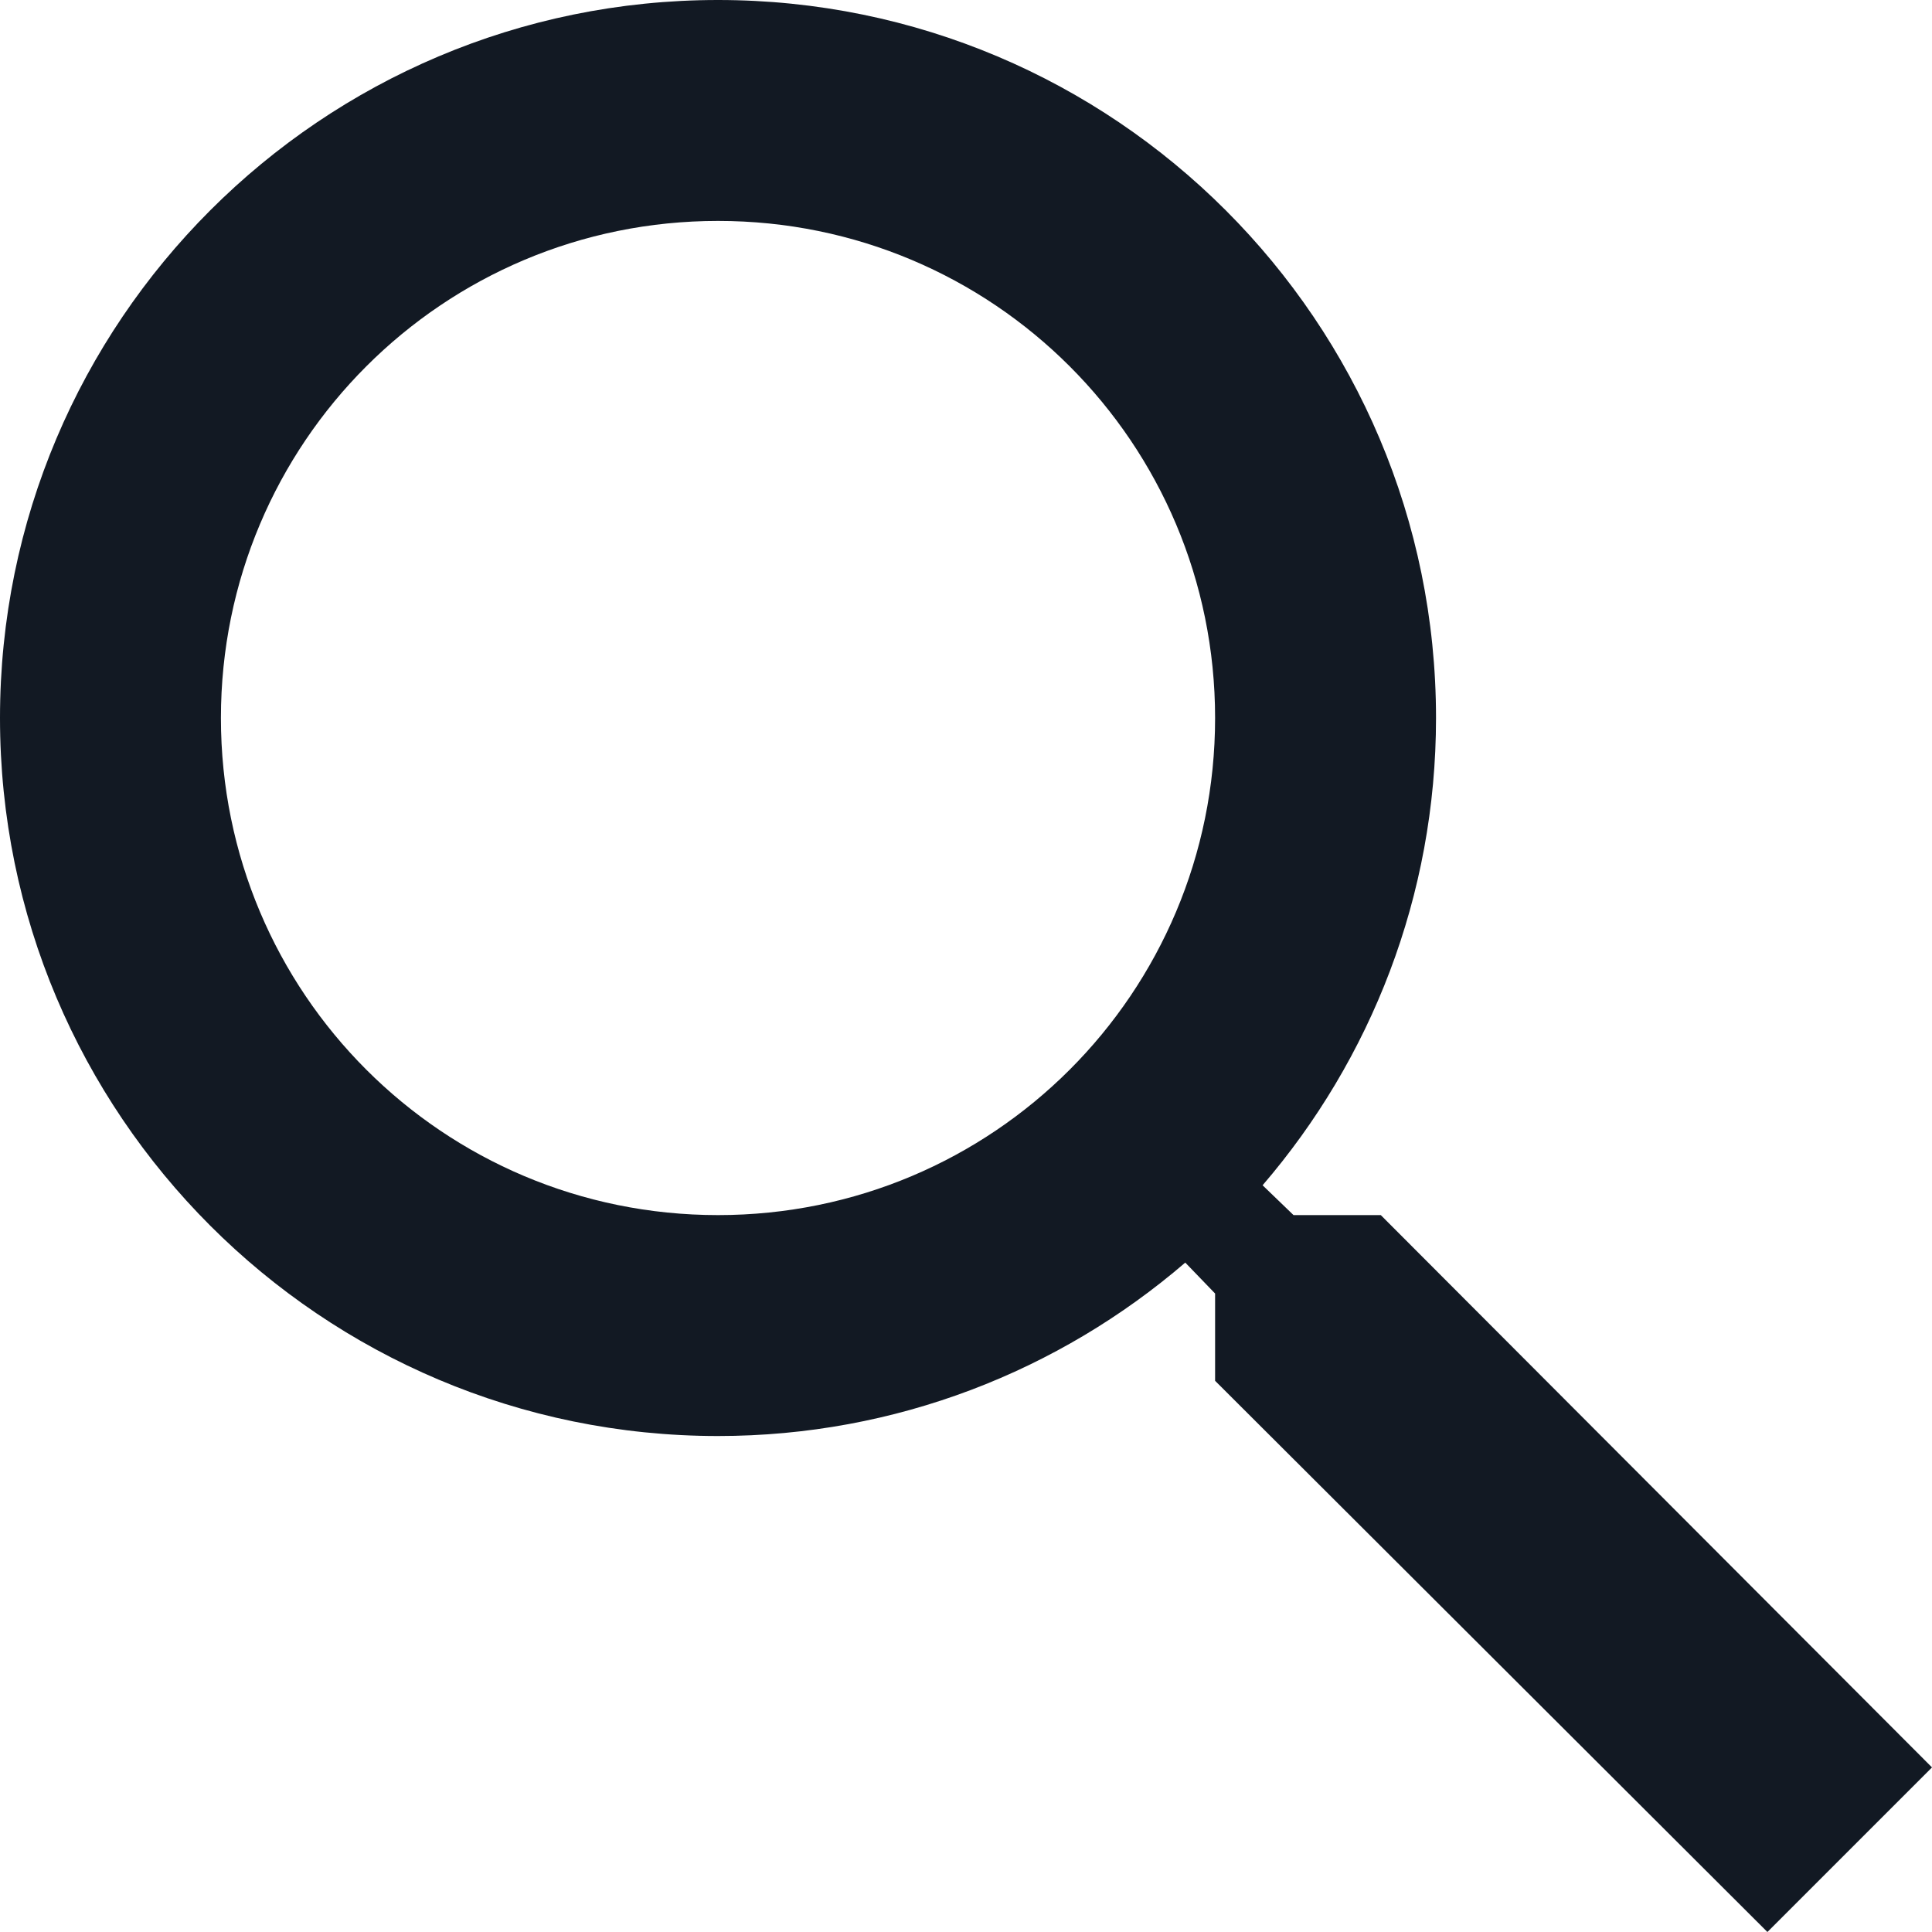
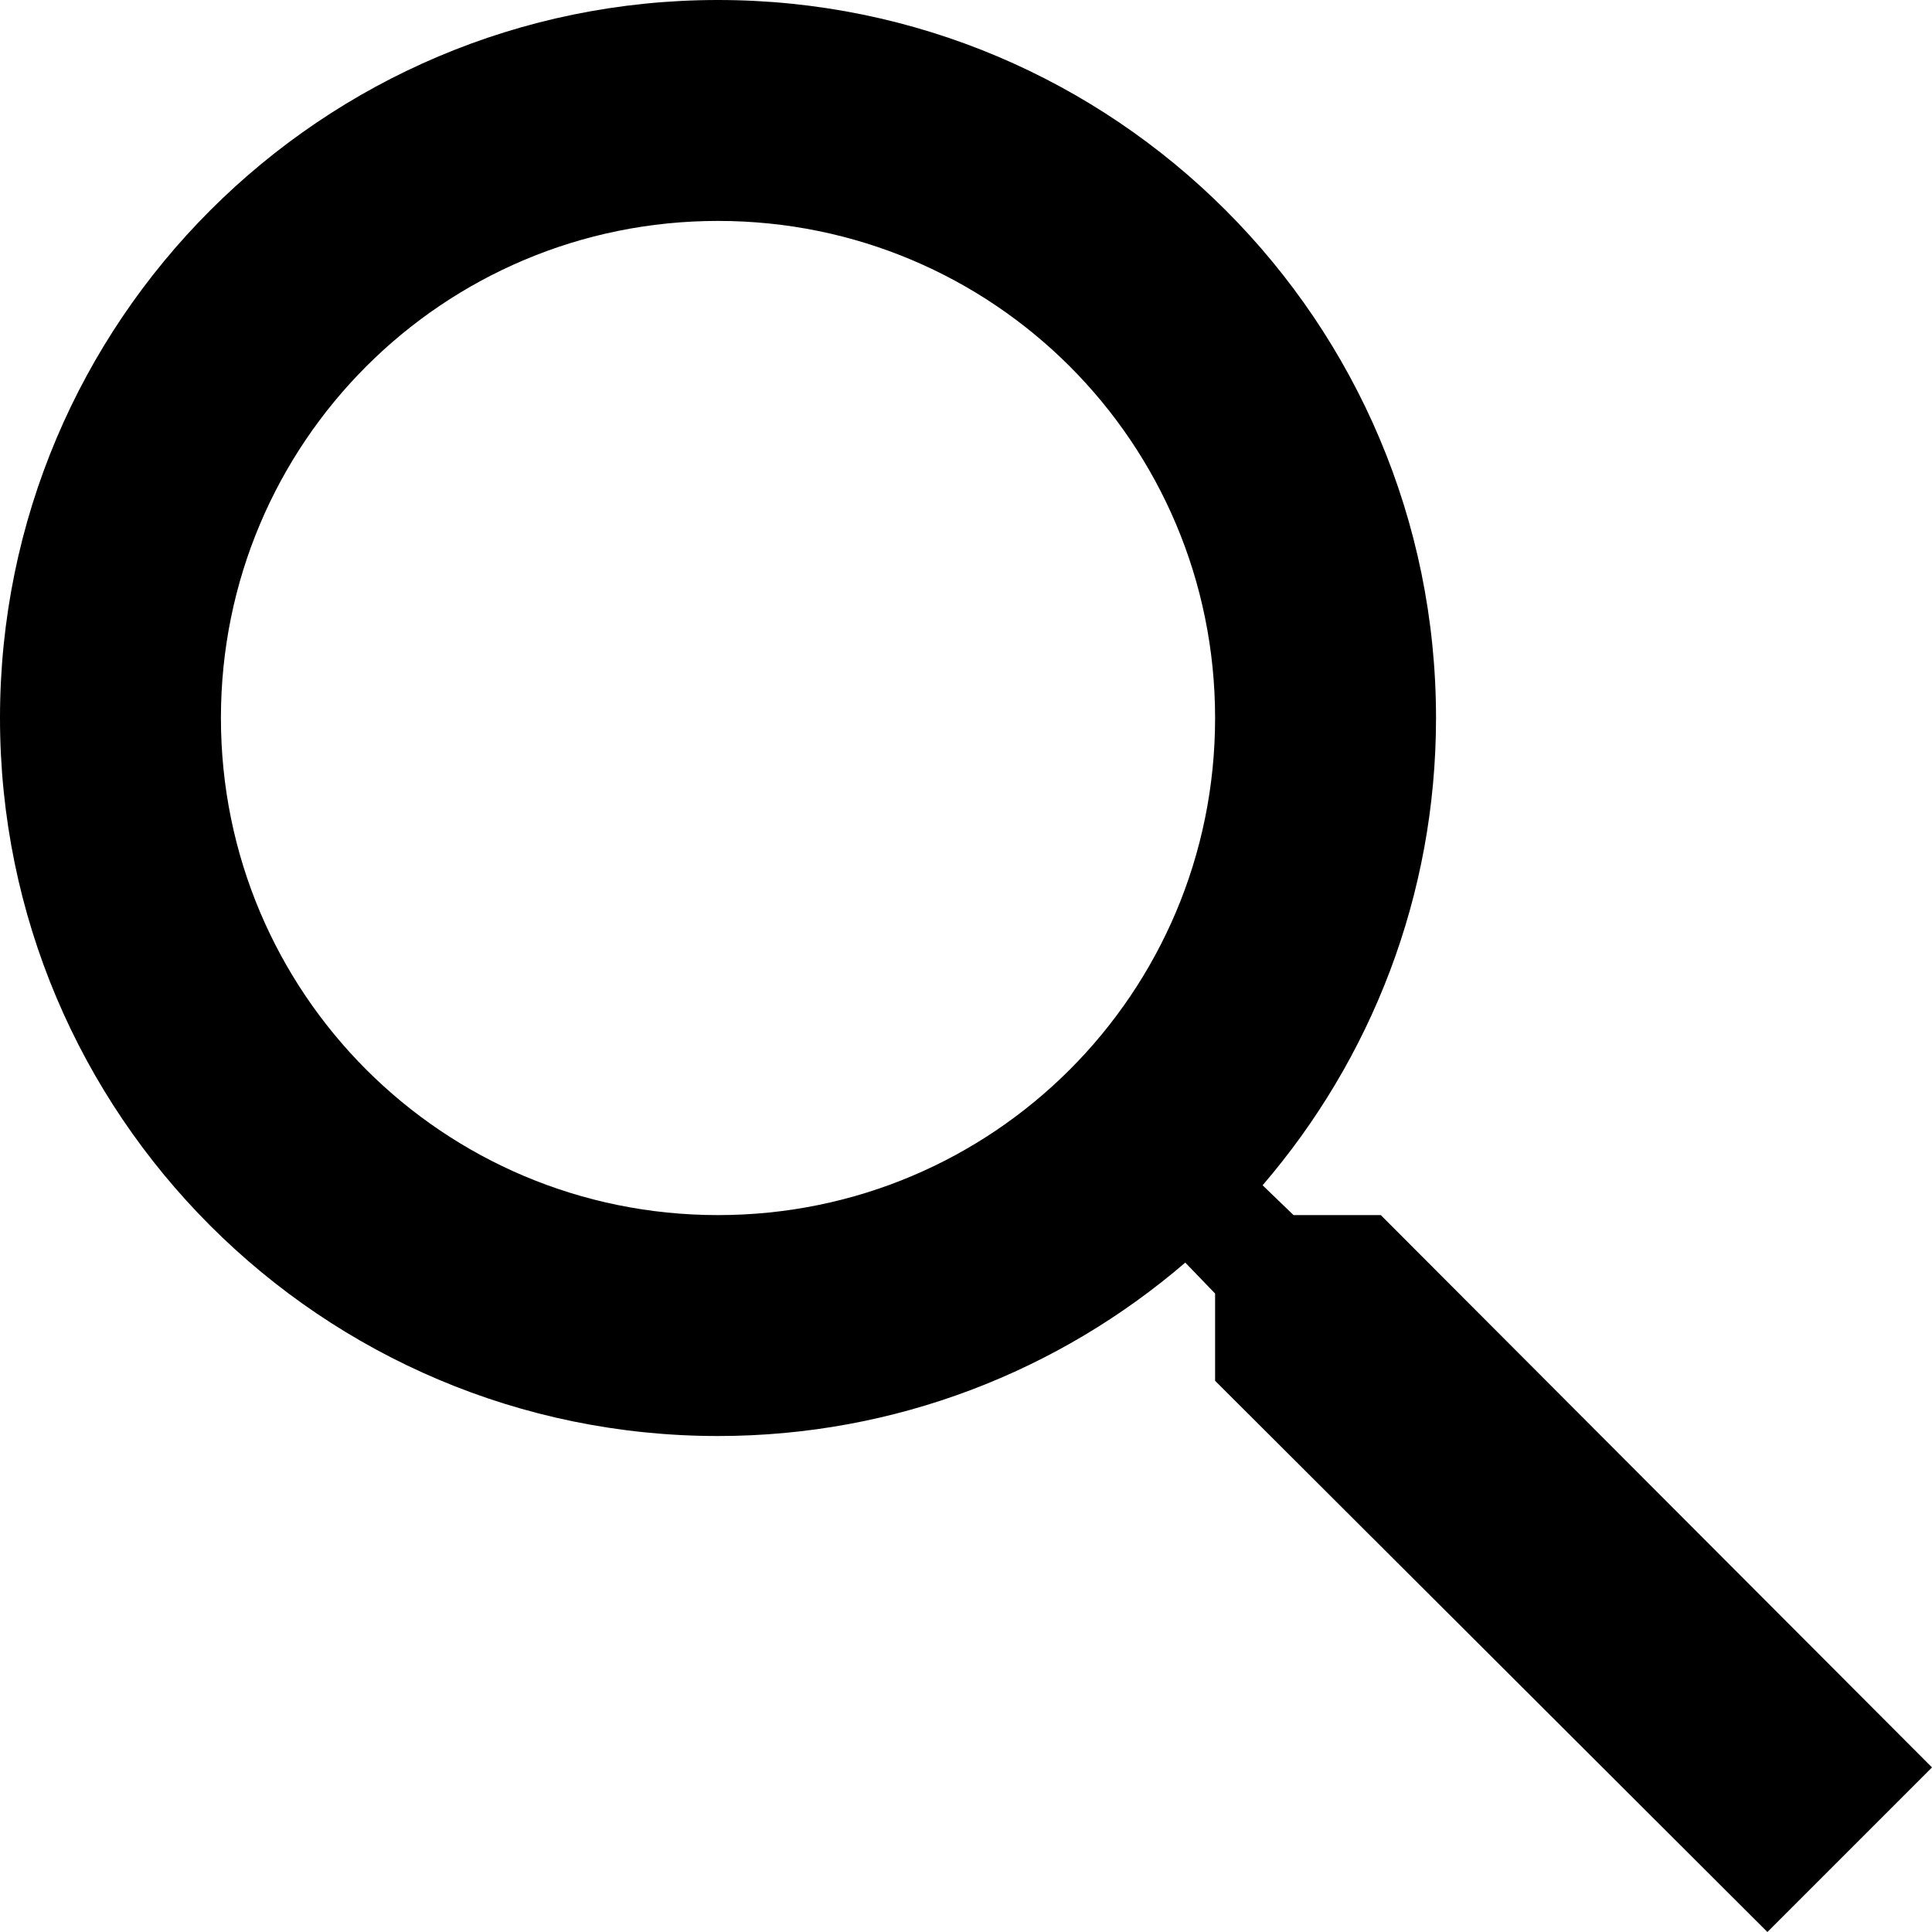
<svg xmlns="http://www.w3.org/2000/svg" width="178" height="178" viewBox="0 0 178 178">
-   <path fill="#121923" d="M127.216,111.95 L119.176,111.95 L116.326,109.202 C126.3,97.6 132.304,82.537 132.304,66.152 C132.304,29.616 102.688,0 66.152,0 C29.616,0 0,29.616 0,66.152 C0,102.688 29.616,132.304 66.152,132.304 C82.537,132.304 97.6,126.3 109.202,116.326 L111.95,119.176 L111.95,127.216 L162.836,178 L178,162.836 L127.216,111.95 Z M66.152,111.95 C40.811,111.95 20.354,91.493 20.354,66.152 C20.354,40.811 40.811,20.354 66.152,20.354 C91.493,20.354 111.95,40.811 111.95,66.152 C111.95,91.493 91.493,111.95 66.152,111.95 Z" />
+   <path fill="currentColor" d="M127.216,111.95 L119.176,111.95 L116.326,109.202 C126.3,97.6 132.304,82.537 132.304,66.152 C132.304,29.616 102.688,0 66.152,0 C29.616,0 0,29.616 0,66.152 C0,102.688 29.616,132.304 66.152,132.304 C82.537,132.304 97.6,126.3 109.202,116.326 L111.95,119.176 L111.95,127.216 L162.836,178 L178,162.836 L127.216,111.95 Z M66.152,111.95 C40.811,111.95 20.354,91.493 20.354,66.152 C20.354,40.811 40.811,20.354 66.152,20.354 C91.493,20.354 111.95,40.811 111.95,66.152 C111.95,91.493 91.493,111.95 66.152,111.95 Z" />
</svg>
